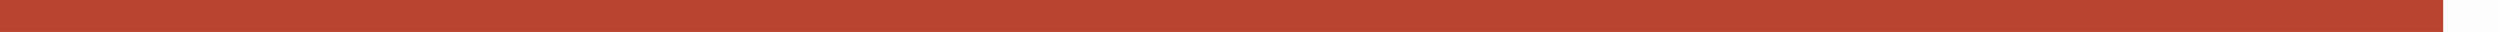
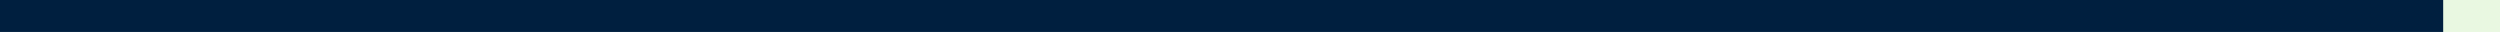
<svg xmlns="http://www.w3.org/2000/svg" width="704" height="9" viewBox="0 0 704 9" fill="none">
-   <rect width="704" height="9" fill="#FDFDFD" />
-   <rect width="688" height="9" fill="#B94530" />
+   <rect width="704" height="9" fill="#E9F8E1" />
+   <rect width="688" height="9" fill="#001F3F" />
</svg>
